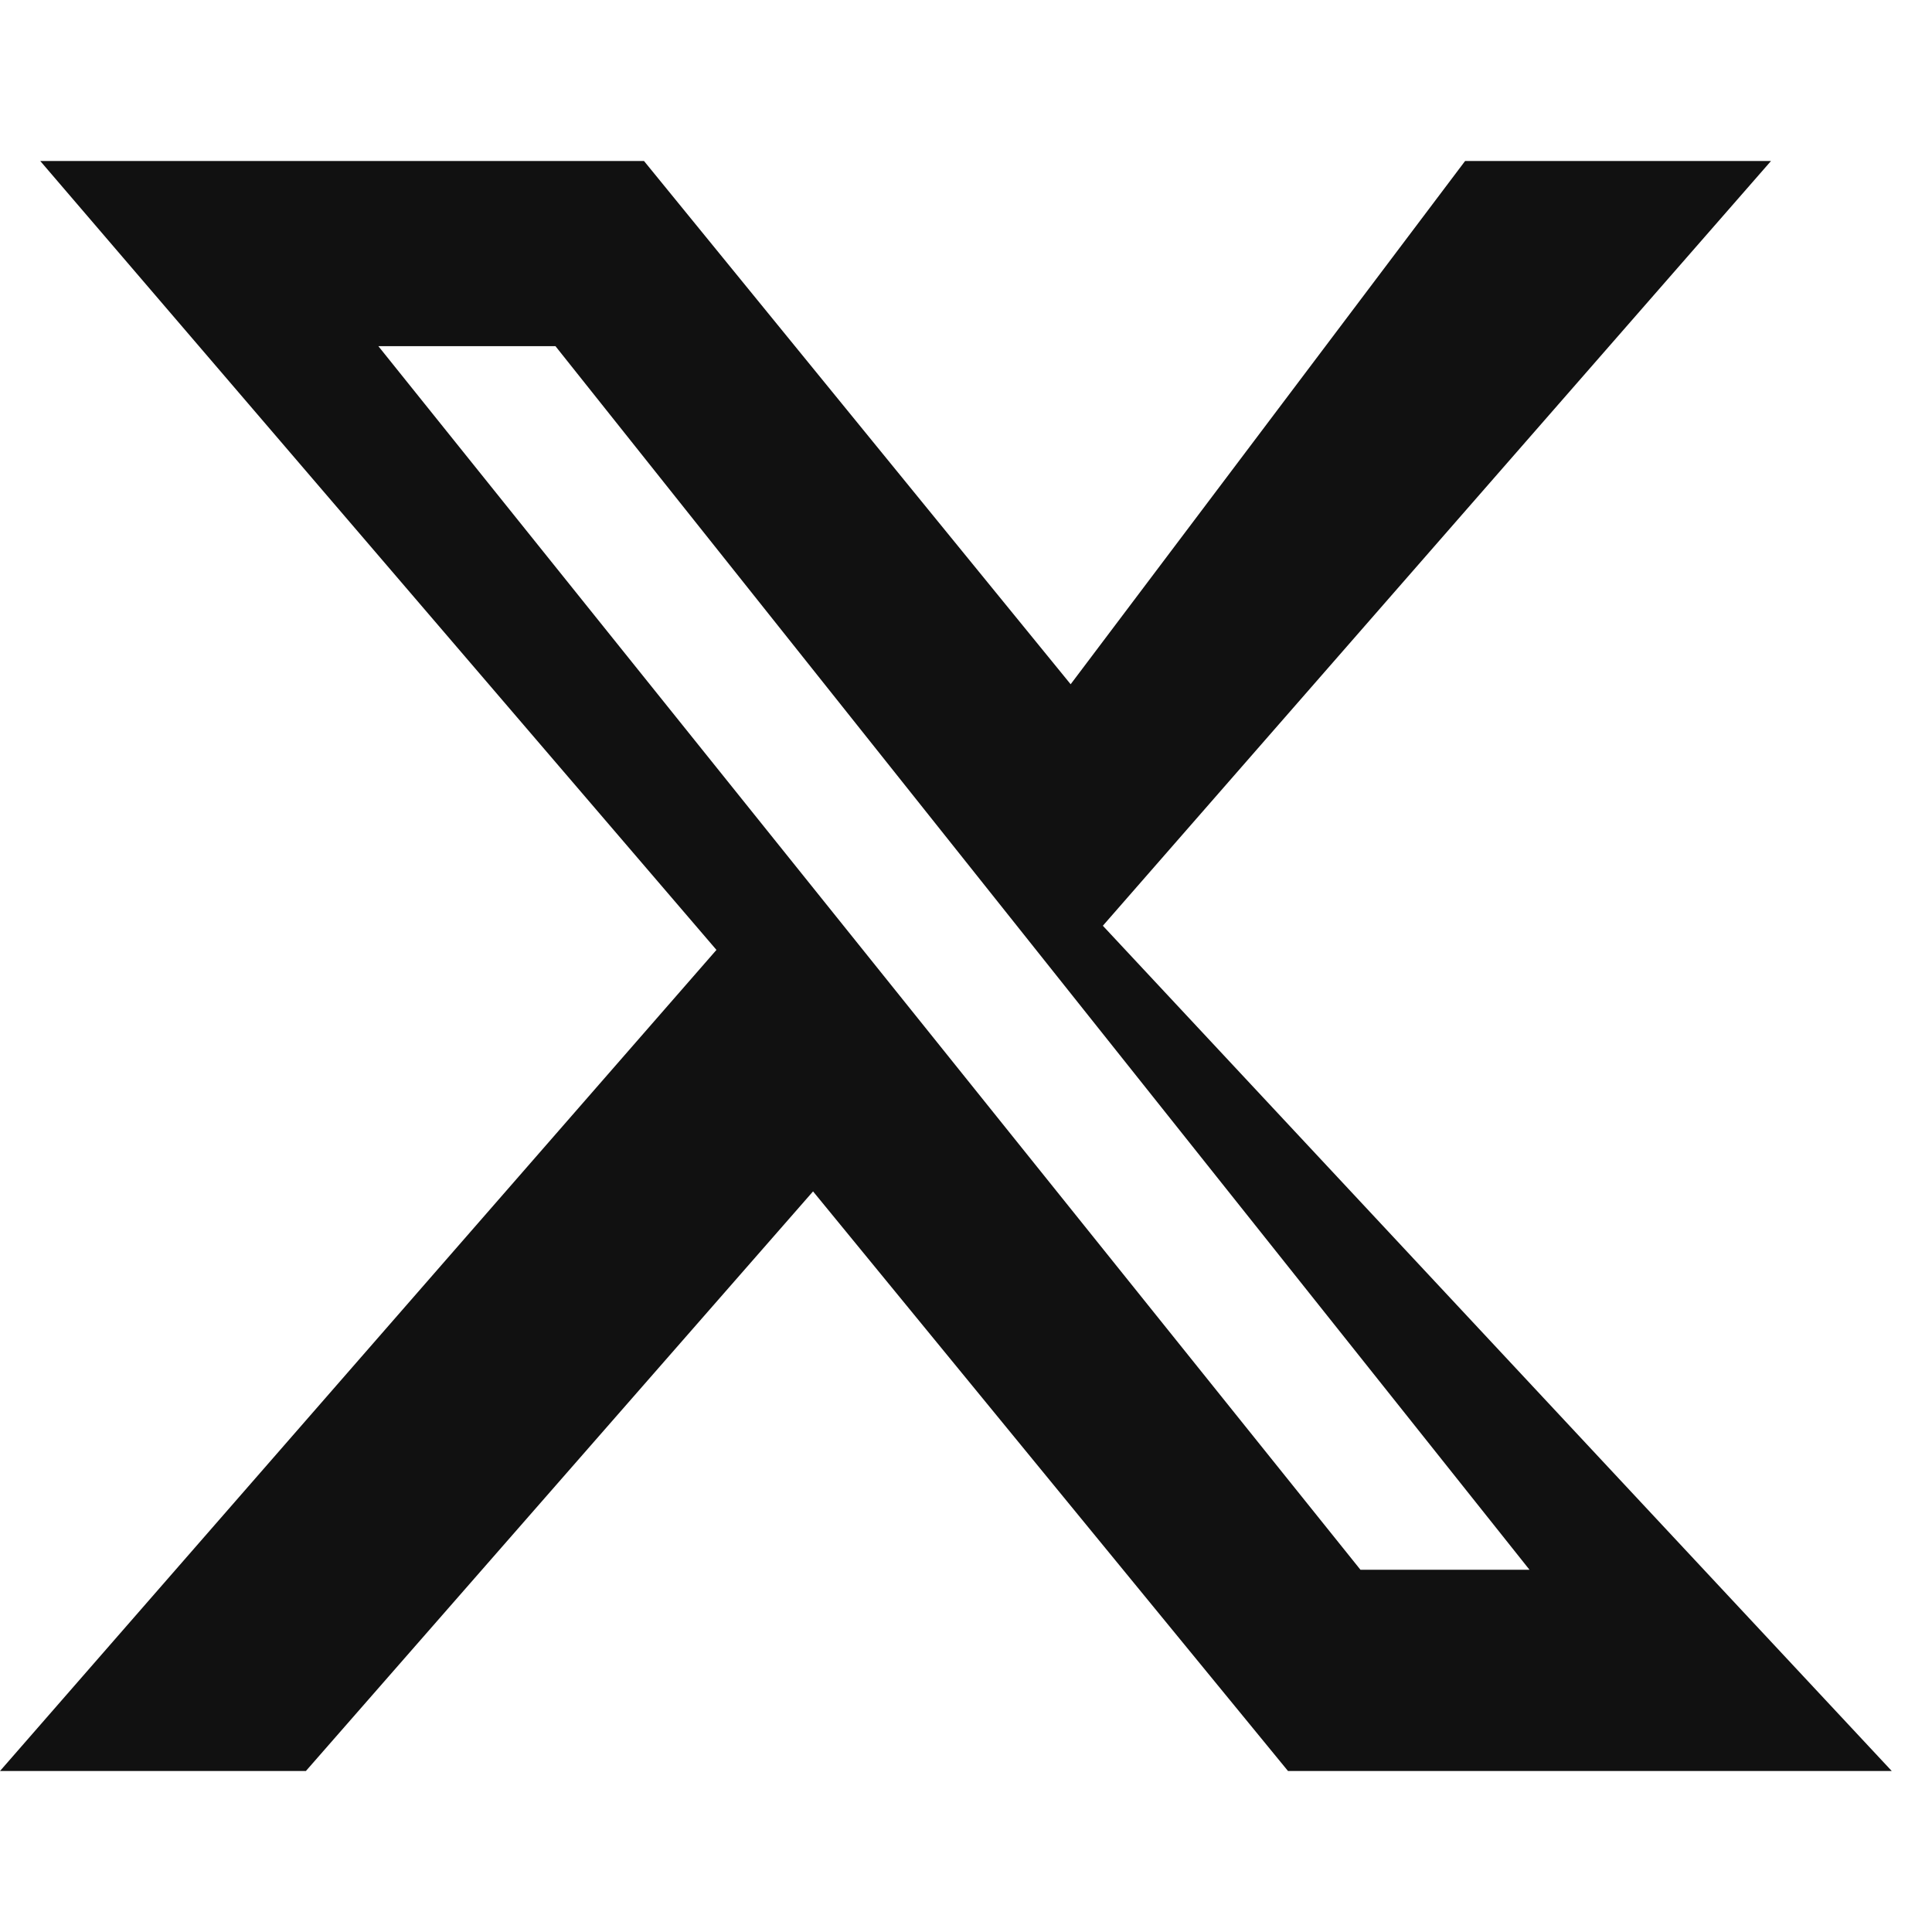
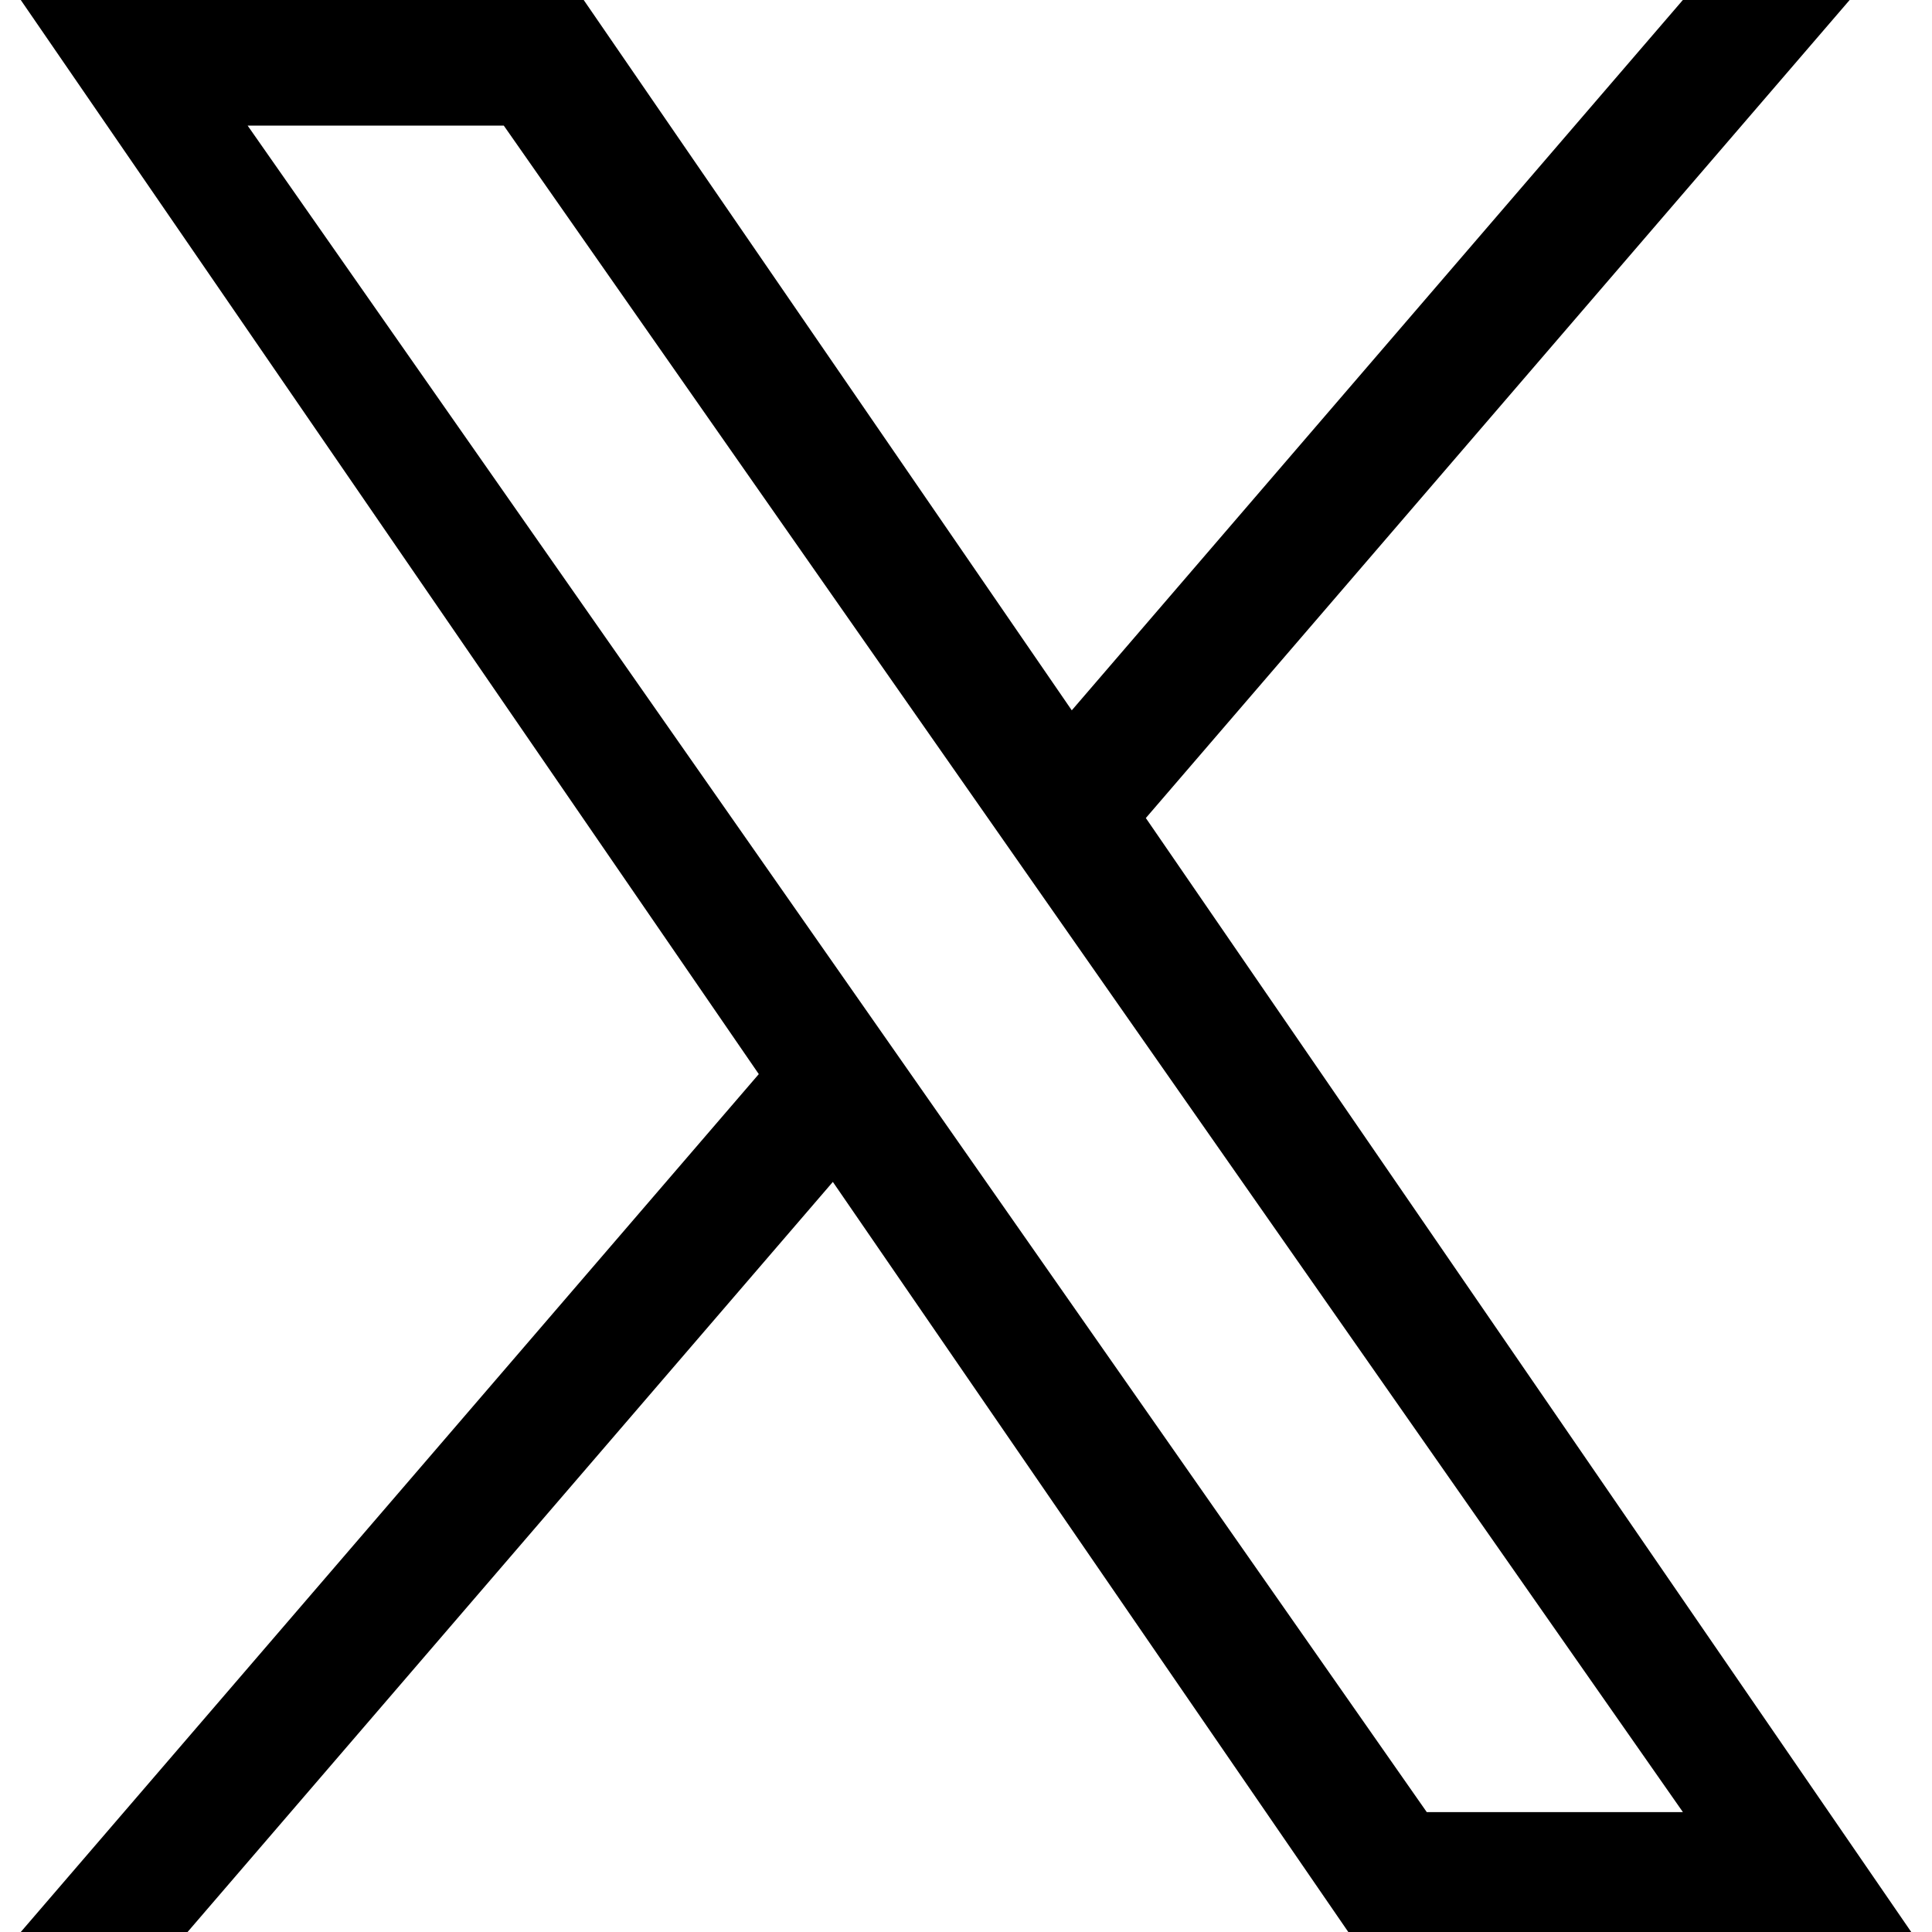
- <svg xmlns="http://www.w3.org/2000/svg" viewBox="0 0 24 24">
-   <path fill="#111" d="M18.2 2H22l-8.3 9.5L23.5 22H16l-5.9-7.2L3.8 22H0l8.9-10.2L.5 2H8l5.3 6.5L18.2 2Zm-1.3 17.5h2.1L6.9 4.3H4.7L16.9 19.5Z" />
+ <svg xmlns="http://www.w3.org/2000/svg" fill="#000000" role="img" viewBox="0 0 24 24">
+   <path d="M14.234 10.162 22.977 0h-2.072l-7.591 8.824L7.251 0H.258l9.168 13.343L.258 24H2.33l8.016-9.318L16.749 24h6.993zm-2.837 3.299-.929-1.329L3.076 1.56h3.182l5.965 8.532.929 1.329 7.754 11.09h-3.182z" />
</svg>
